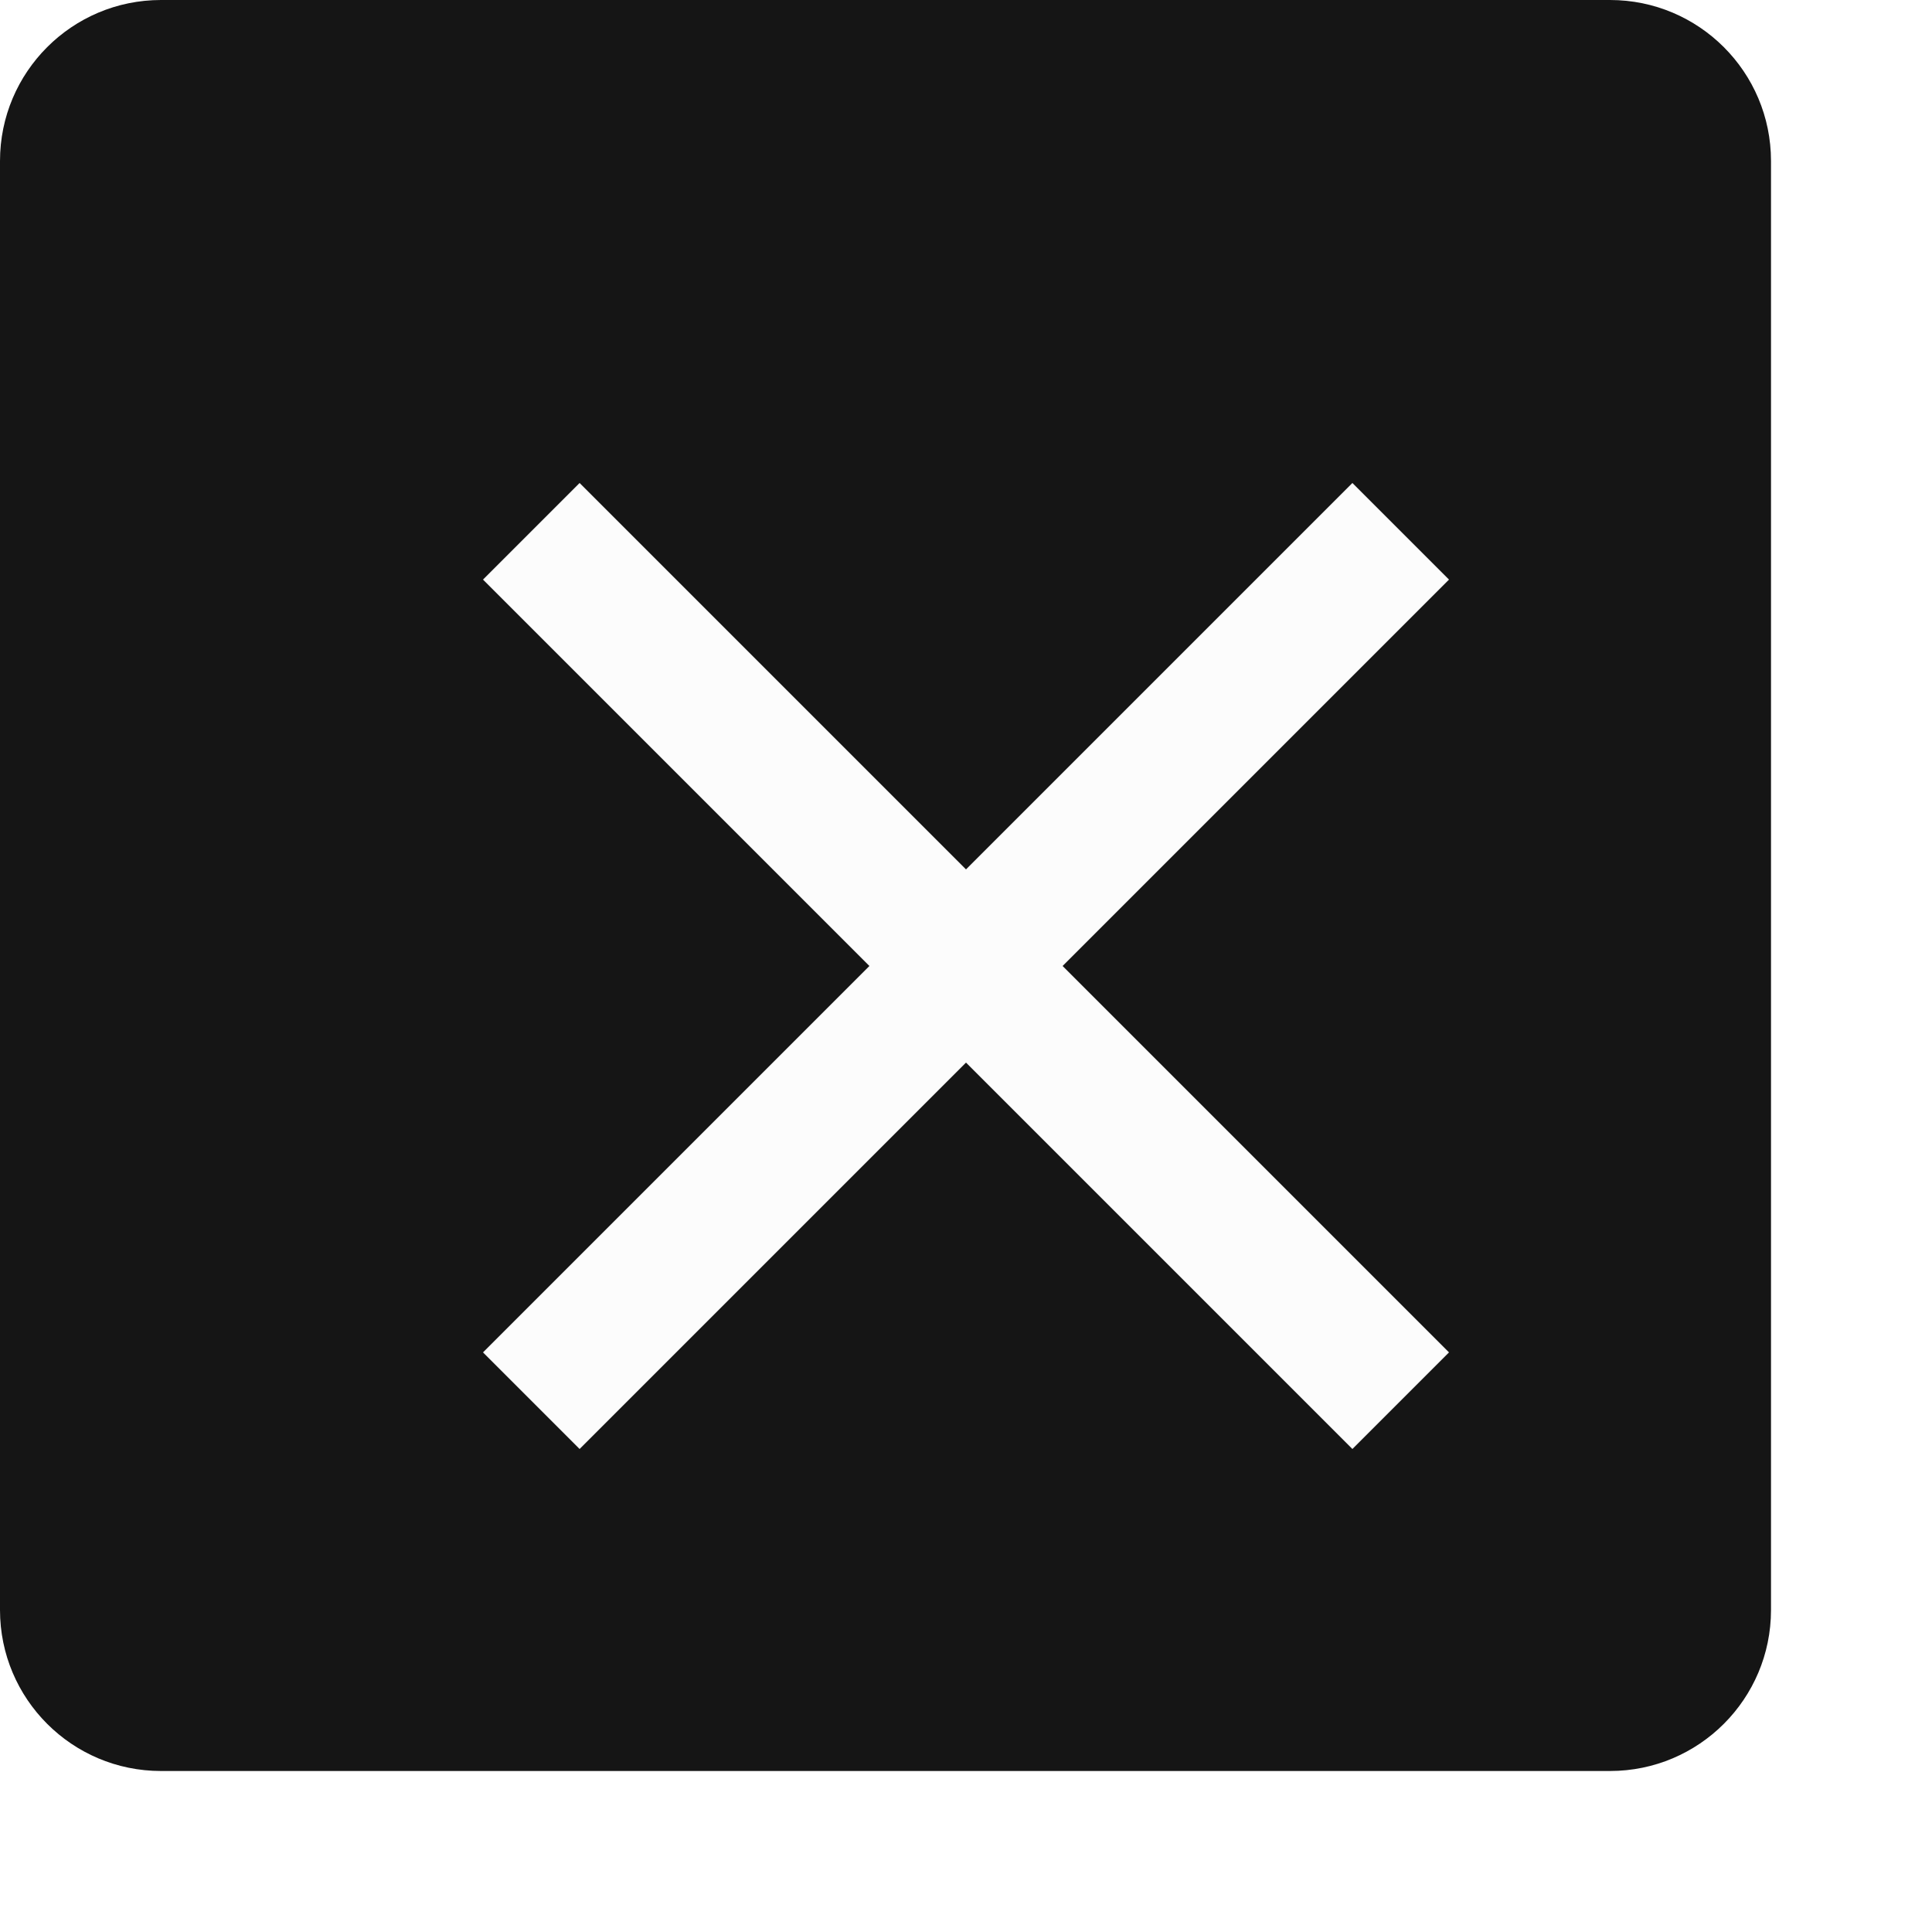
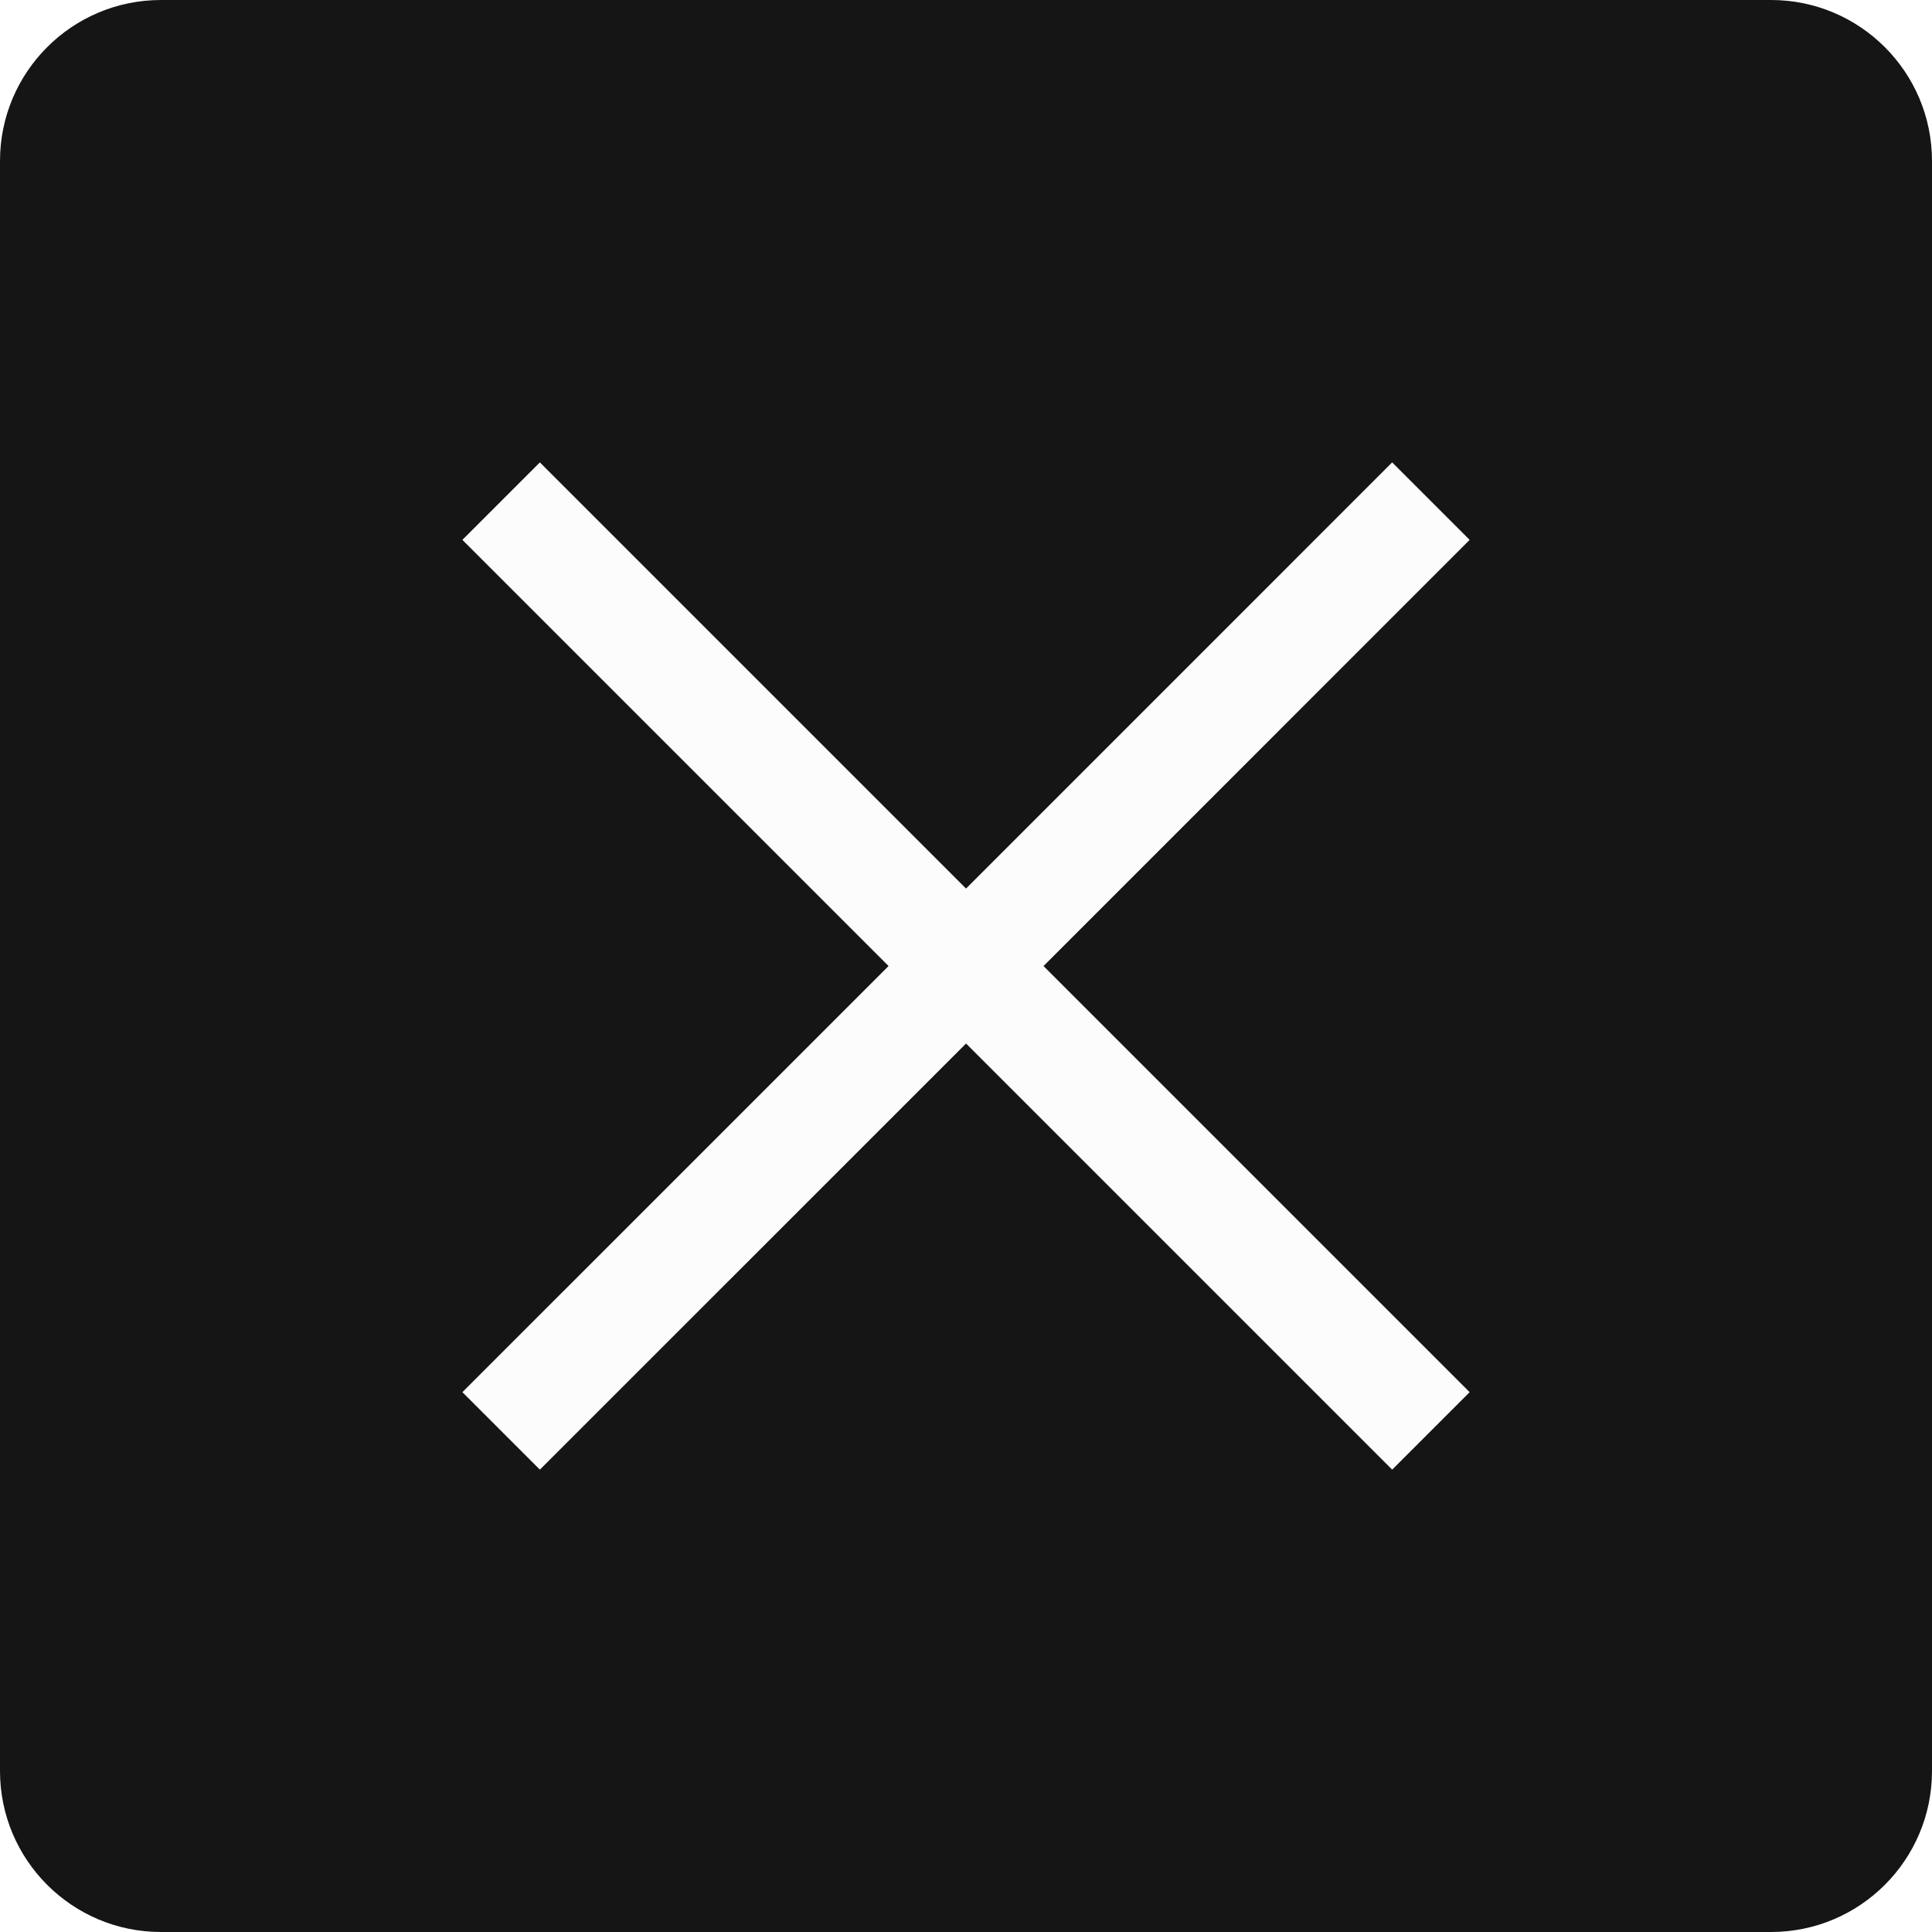
- <svg xmlns="http://www.w3.org/2000/svg" width="44" height="44" viewBox="0 0 48 48" fill="none">
-   <rect width="44" height="44" rx="4" fill="#151515" />
-   <path d="M14.4 36L12 33.6L21.6 24L12 14.4L14.4 12L24 21.6L33.6 12L36 14.4L26.4 24L36 33.6L33.6 36L24 26.4L14.4 36Z" fill="#FCFCFC" />
+ <svg xmlns="http://www.w3.org/2000/svg" width="48" height="48" viewBox="0 0 48 48" fill="none">
+   <rect width="48" height="48" rx="4" fill="#151515" />
+   <path d="M13.413 36.513L11.488 34.588L22.076 24.001L11.488 13.413L13.413 11.488L24.001 22.076L34.588 11.488L36.513 13.413L25.926 24.001L36.513 34.588L34.588 36.513L24.001 25.926L13.413 36.513Z" fill="#FCFCFC" />
</svg>
